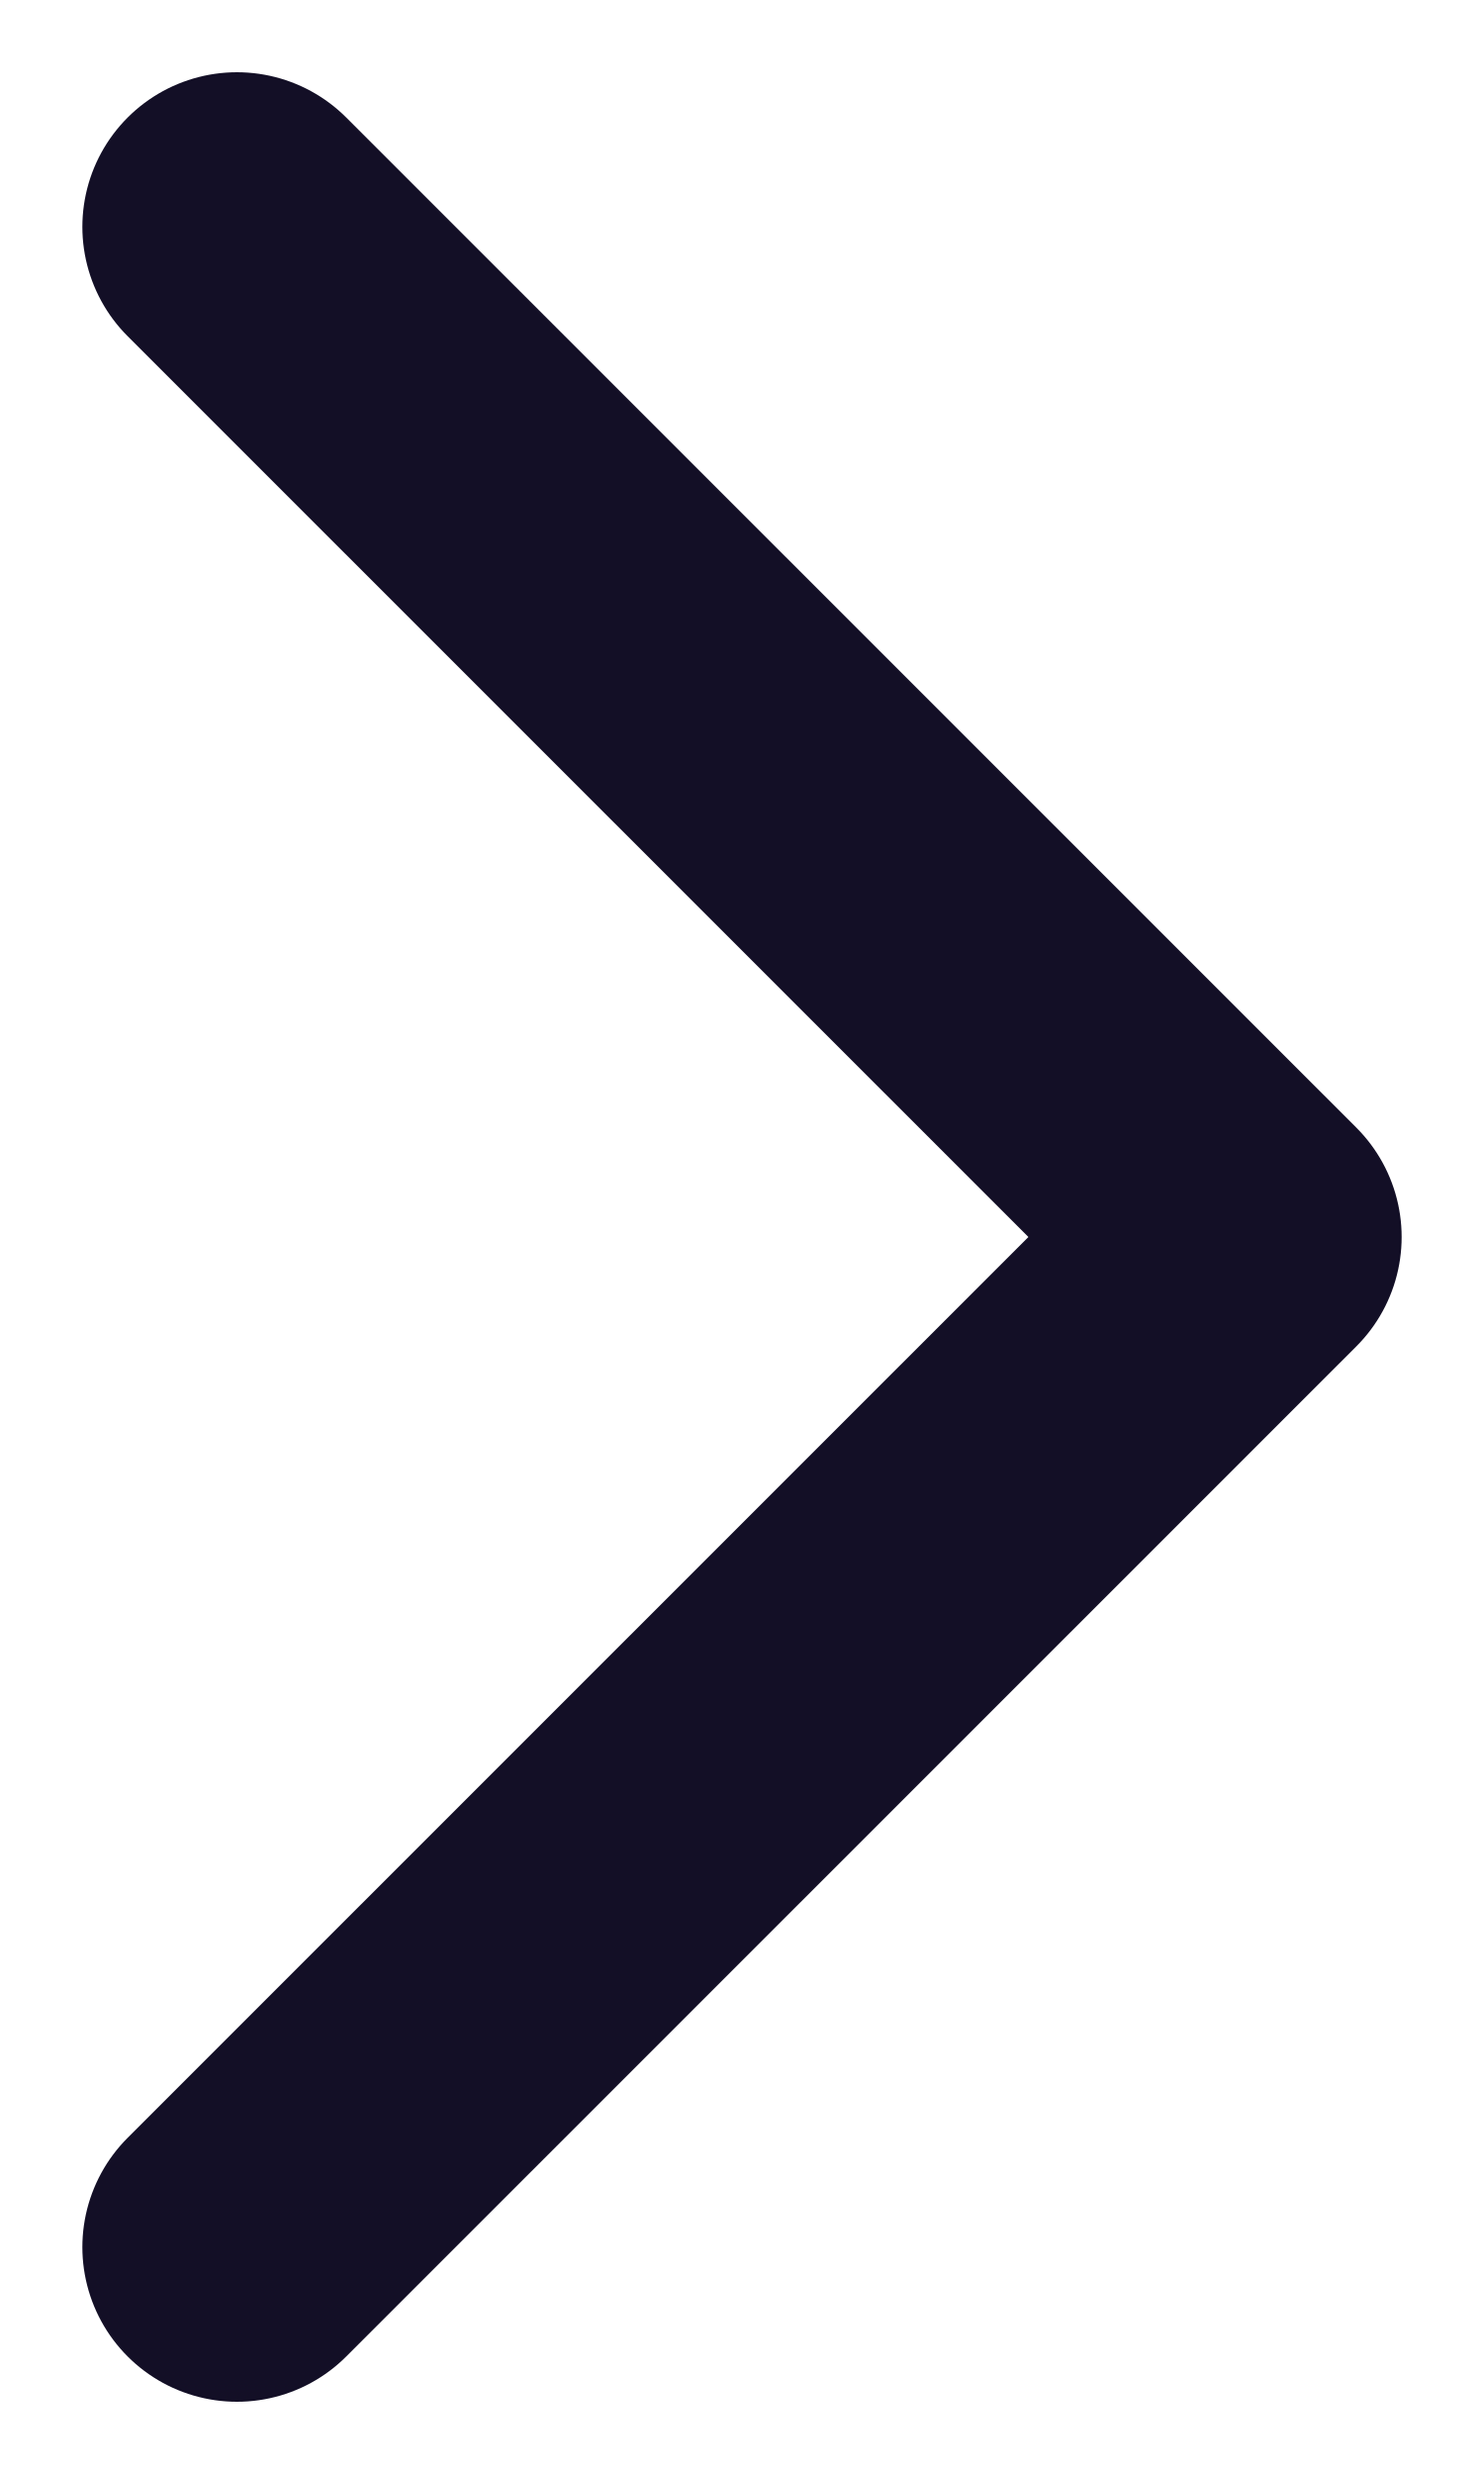
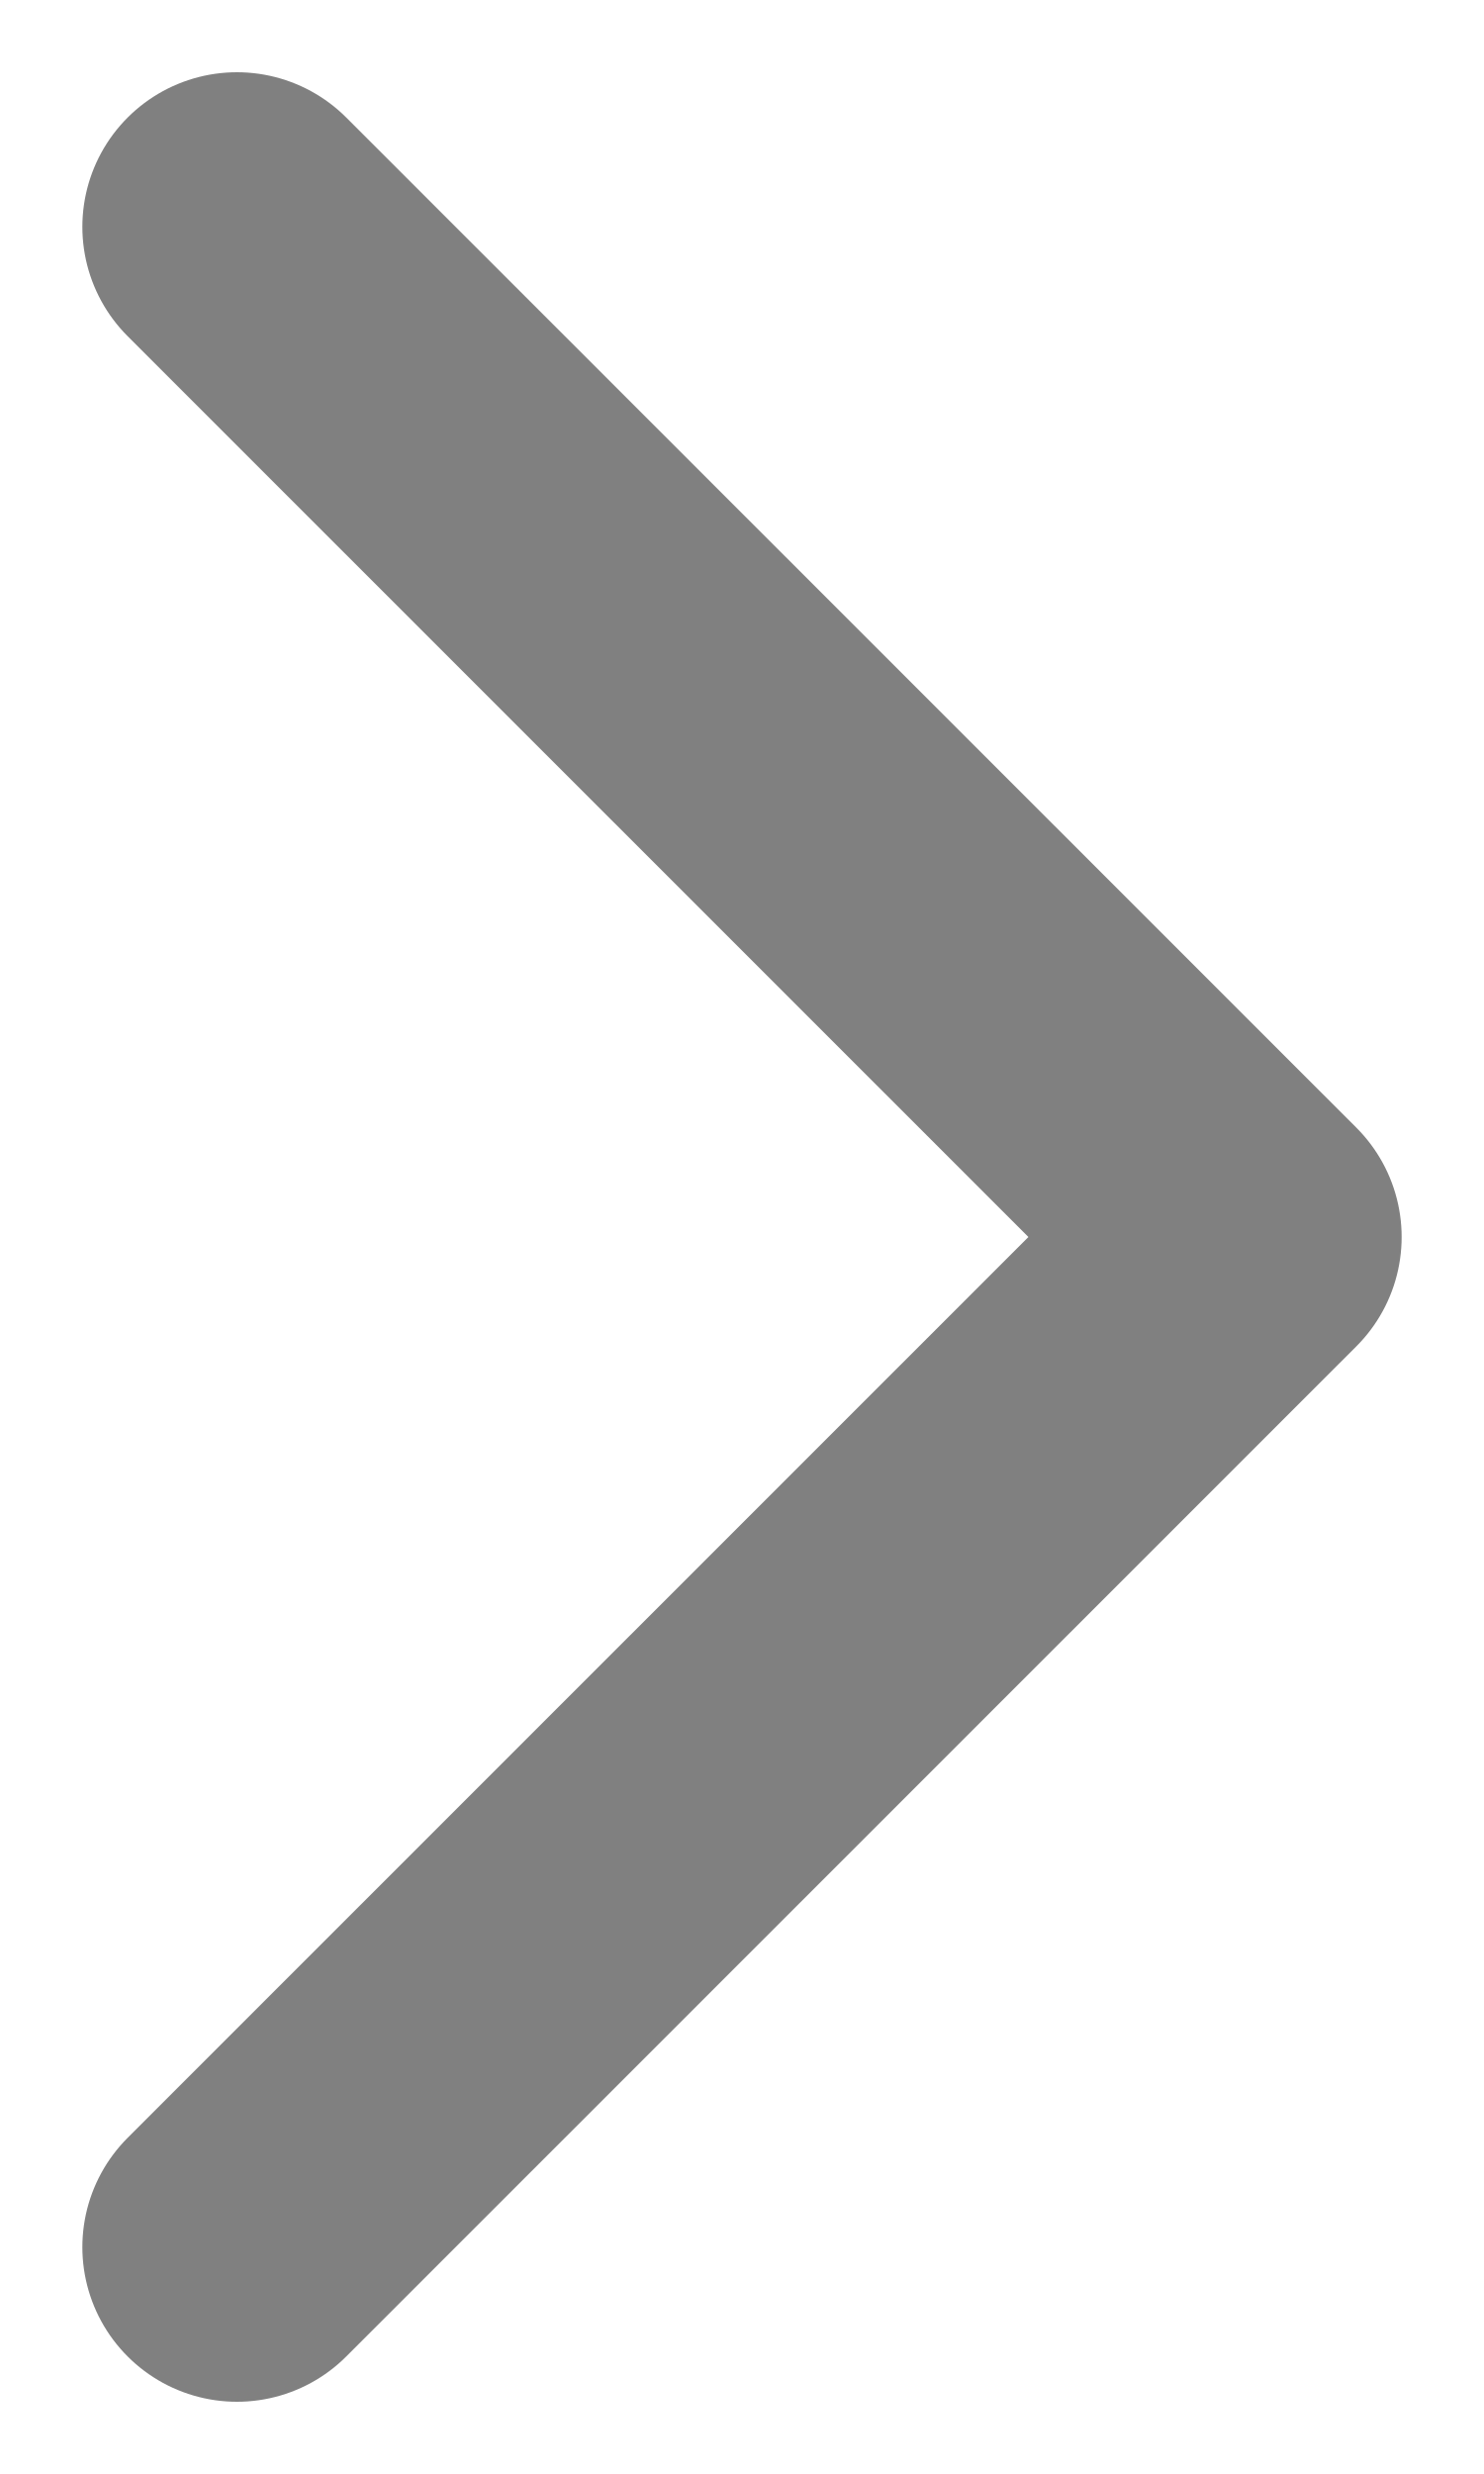
<svg xmlns="http://www.w3.org/2000/svg" width="6" height="10" viewBox="0 0 6 10" fill="none">
-   <path d="M0.958 0.917L5.042 5L0.958 9.083" stroke="#130F26" stroke-width="1.25" stroke-linecap="round" stroke-linejoin="round" />
+   <path d="M0.958 0.917L5.042 5L0.958 9.083" stroke="#808080" stroke-width="1.25" stroke-linecap="round" stroke-linejoin="round" />
</svg>
